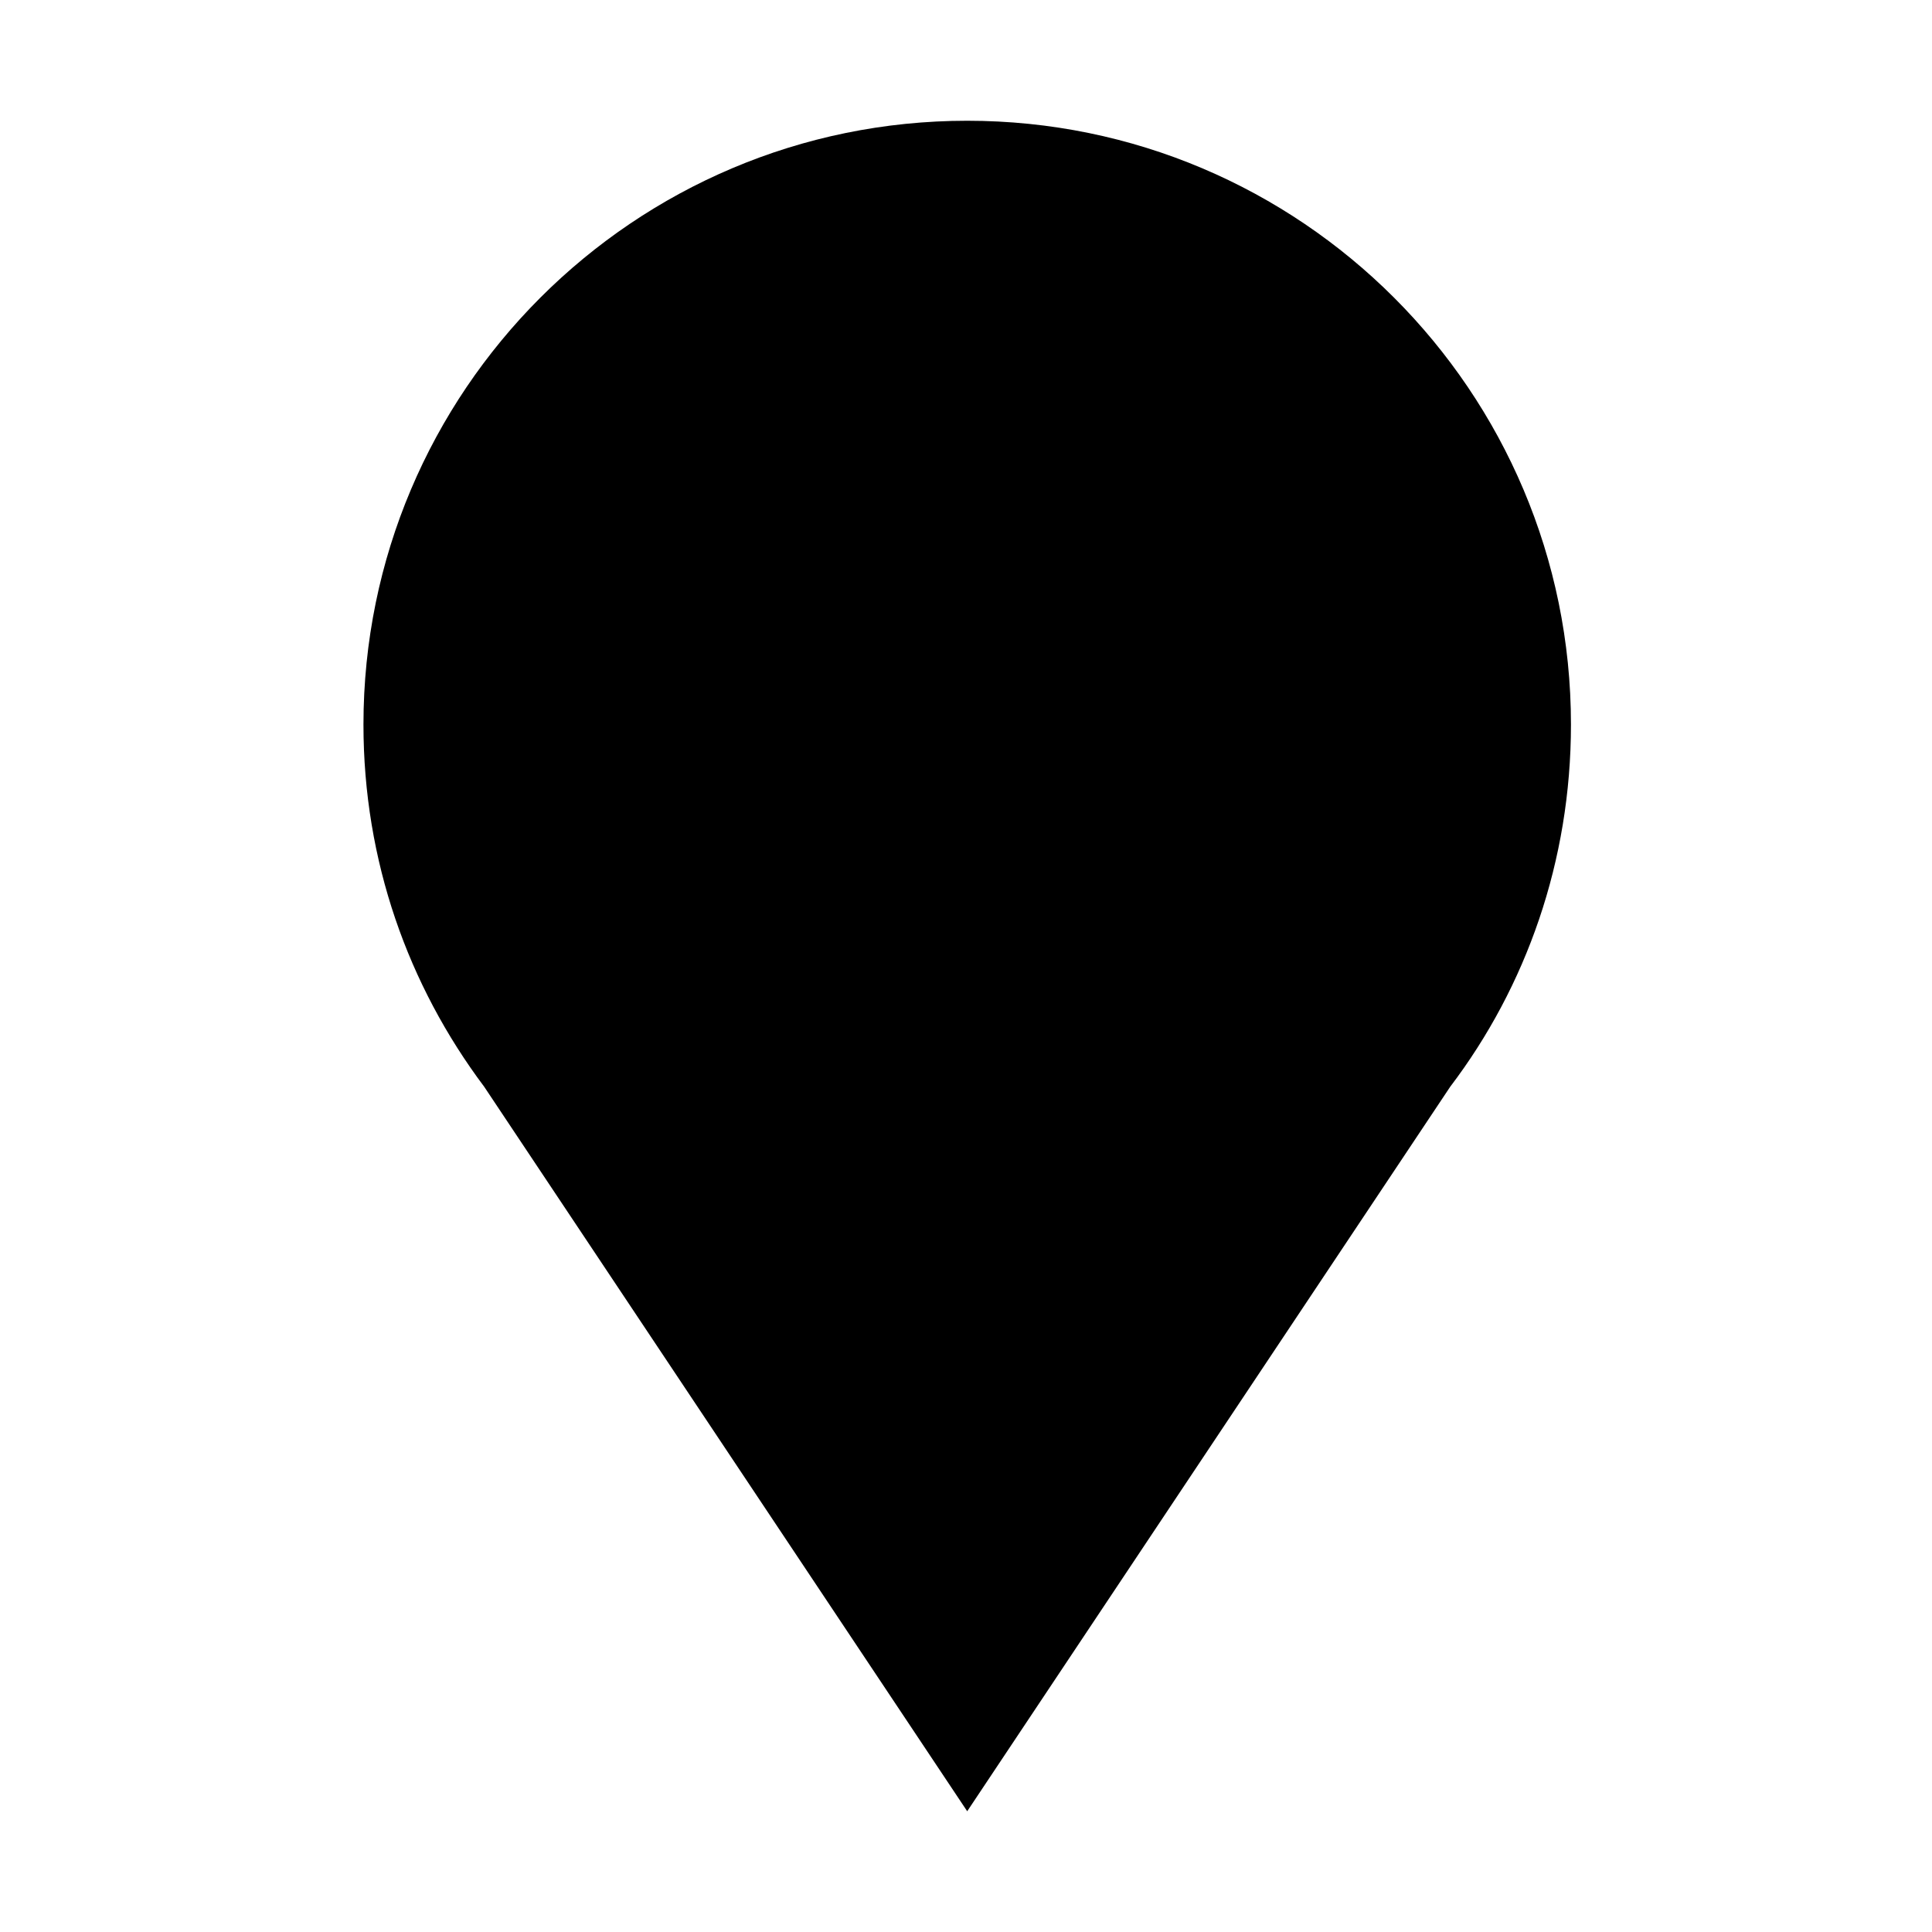
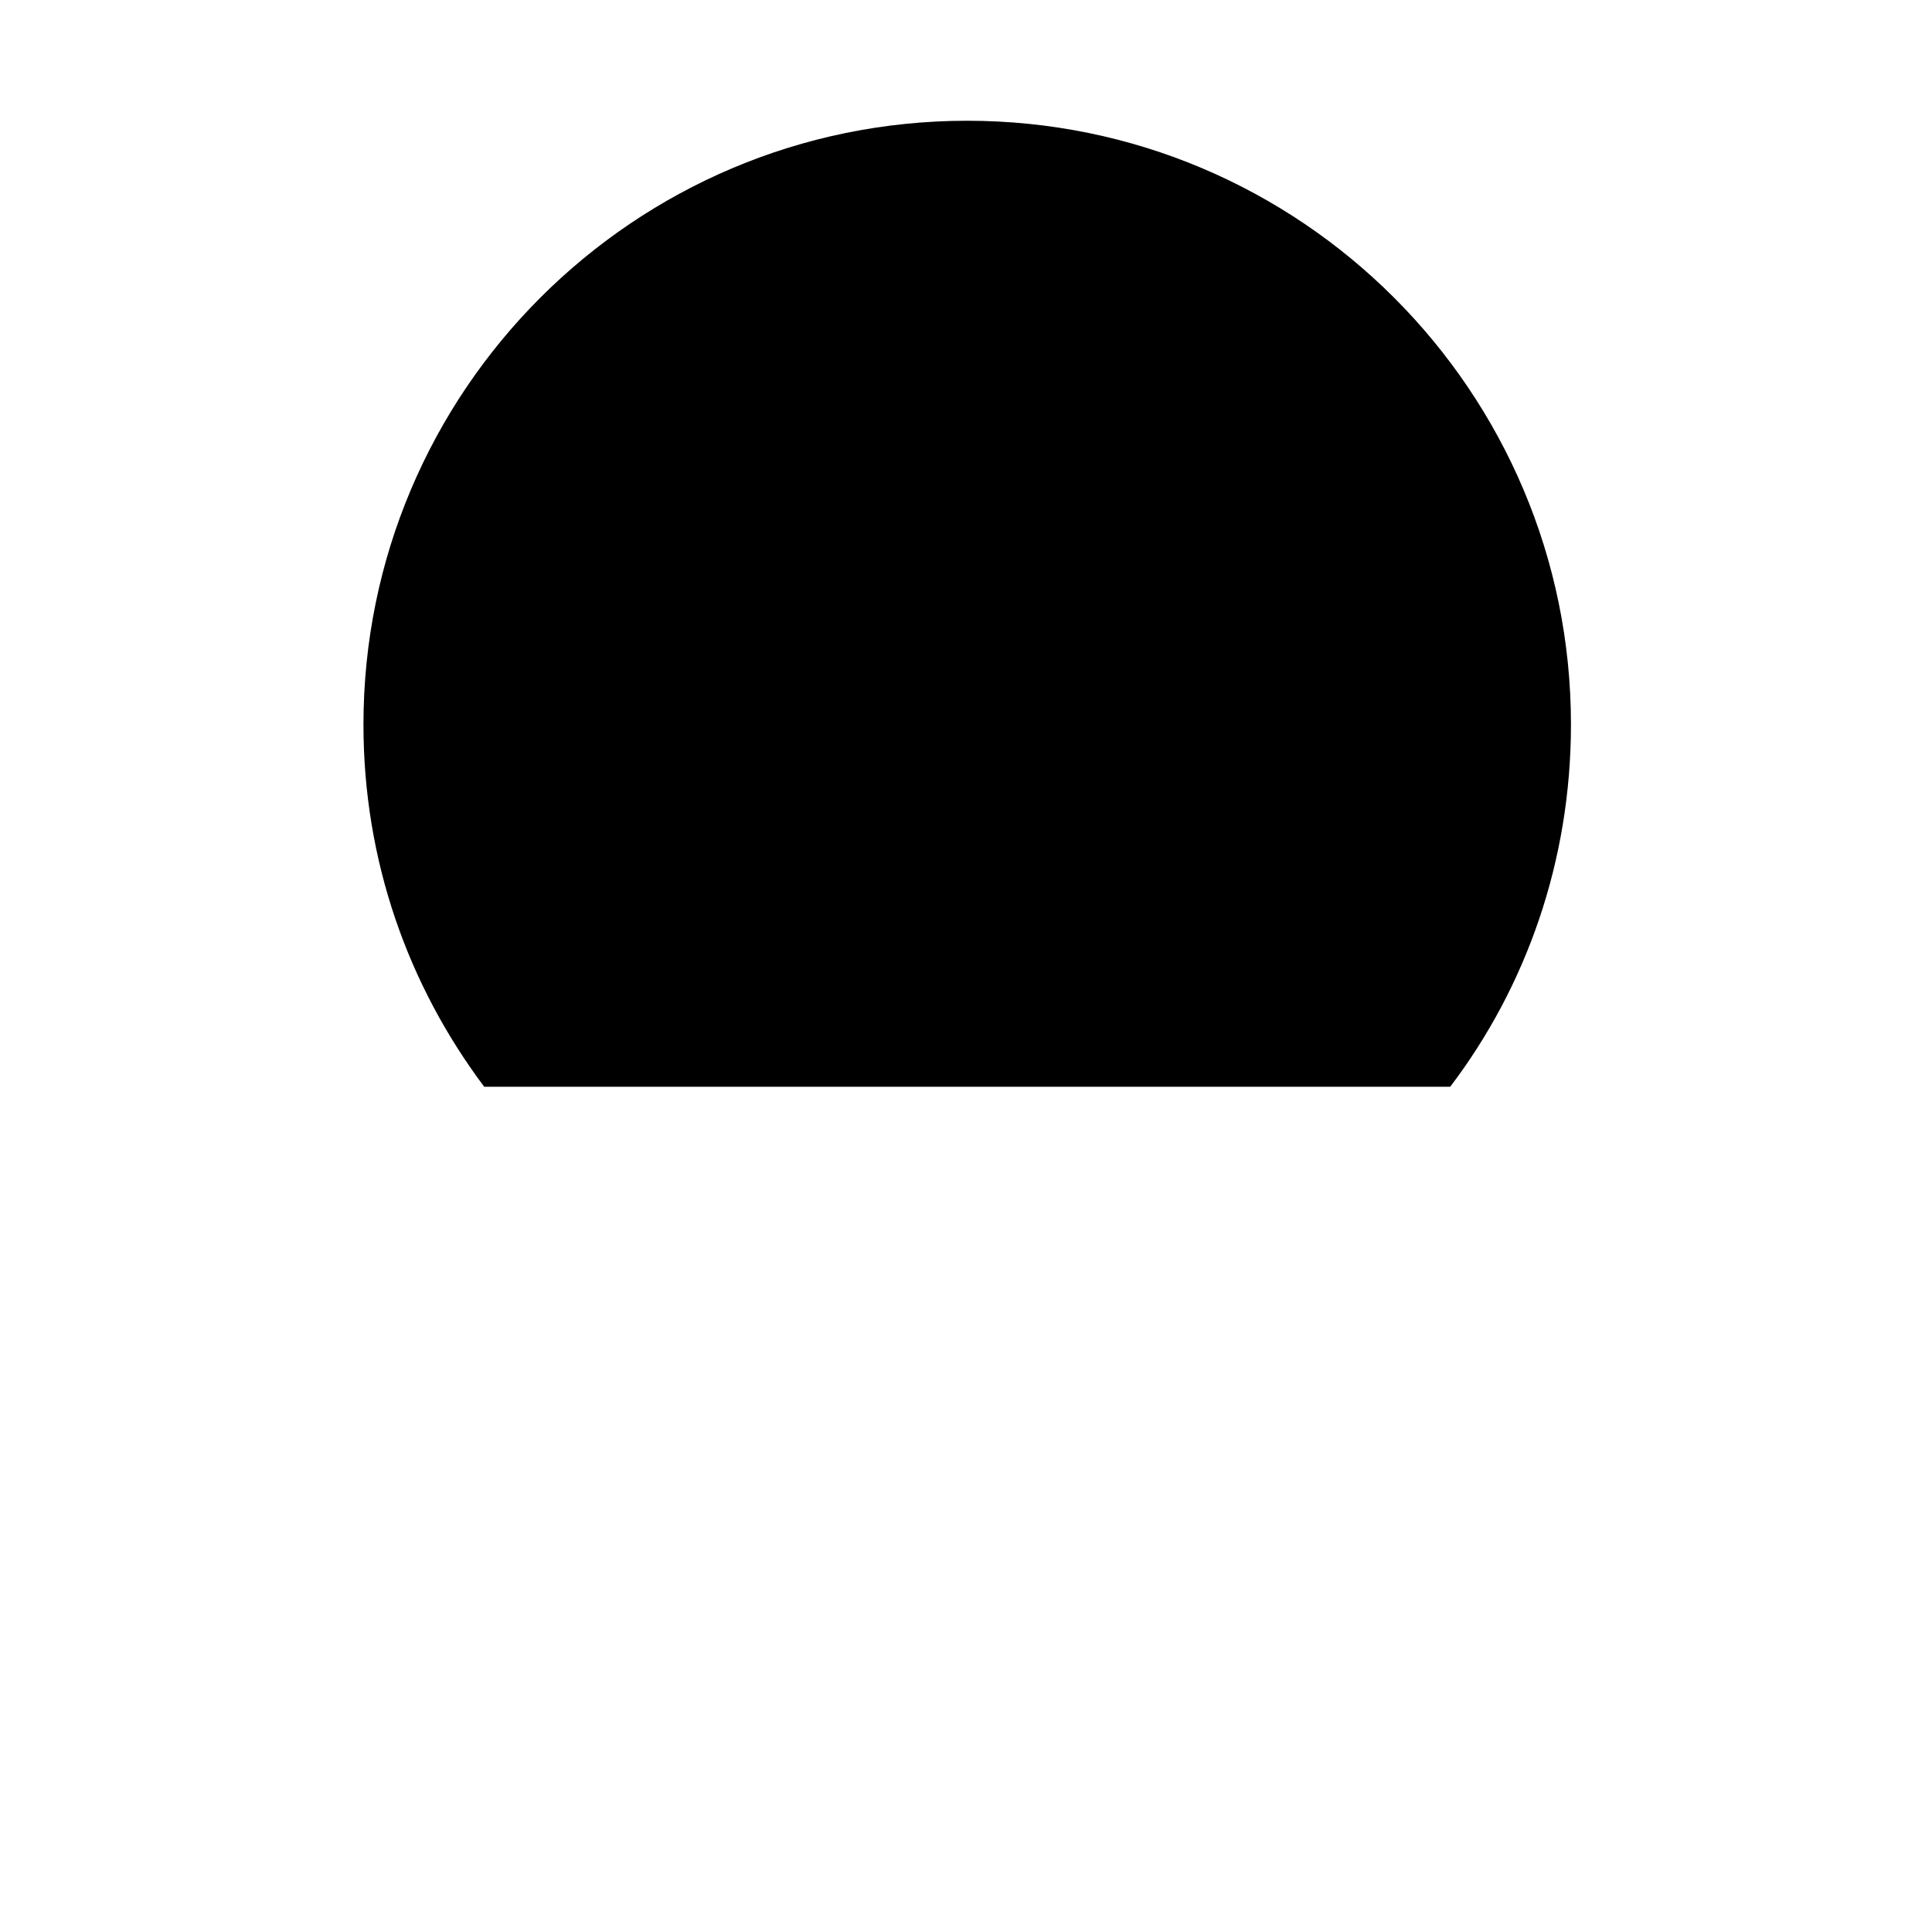
<svg xmlns="http://www.w3.org/2000/svg" viewBox="0 0 16 16">
-   <path d="M8 8C9.104 8 10 7.105 10 6C10 4.895 9.104 4 8 4C6.895 4 6 4.895 6 6C6 7.105 6.895 8 8 8Z" class="stroke-linejoin-round" />
-   <path d="M12.01 9C12.64 8.17 13.01 7.13 13.01 6C13.01 3.24 10.77 1 8.01 1C5.25 1 3.01 3.24 3.01 6C3.01 7.13 3.38 8.16 4.01 9L8.01 15L12.01 9Z" class="stroke-linejoin-round" />
+   <path d="M8 8C9.104 8 10 7.105 10 6C10 4.895 9.104 4 8 4C6.895 4 6 4.895 6 6C6 7.105 6.895 8 8 8Z" class="stroke-linejoin-round awsui-icon-dot" />
+   <path d="M12.01 9C12.64 8.17 13.01 7.13 13.01 6C13.01 3.24 10.77 1 8.01 1C5.25 1 3.01 3.24 3.01 6C3.01 7.13 3.38 8.16 4.01 9" class="stroke-linejoin-round stroke-linecap-round awsui-icon-head" />
+   <path d="M4.01 9L8.01 15" class="stroke-linecap-round awsui-icon-leg-left" />
+   <path d="M12.01 9L8.01 15" class="stroke-linecap-round awsui-icon-leg-right" />
</svg>
